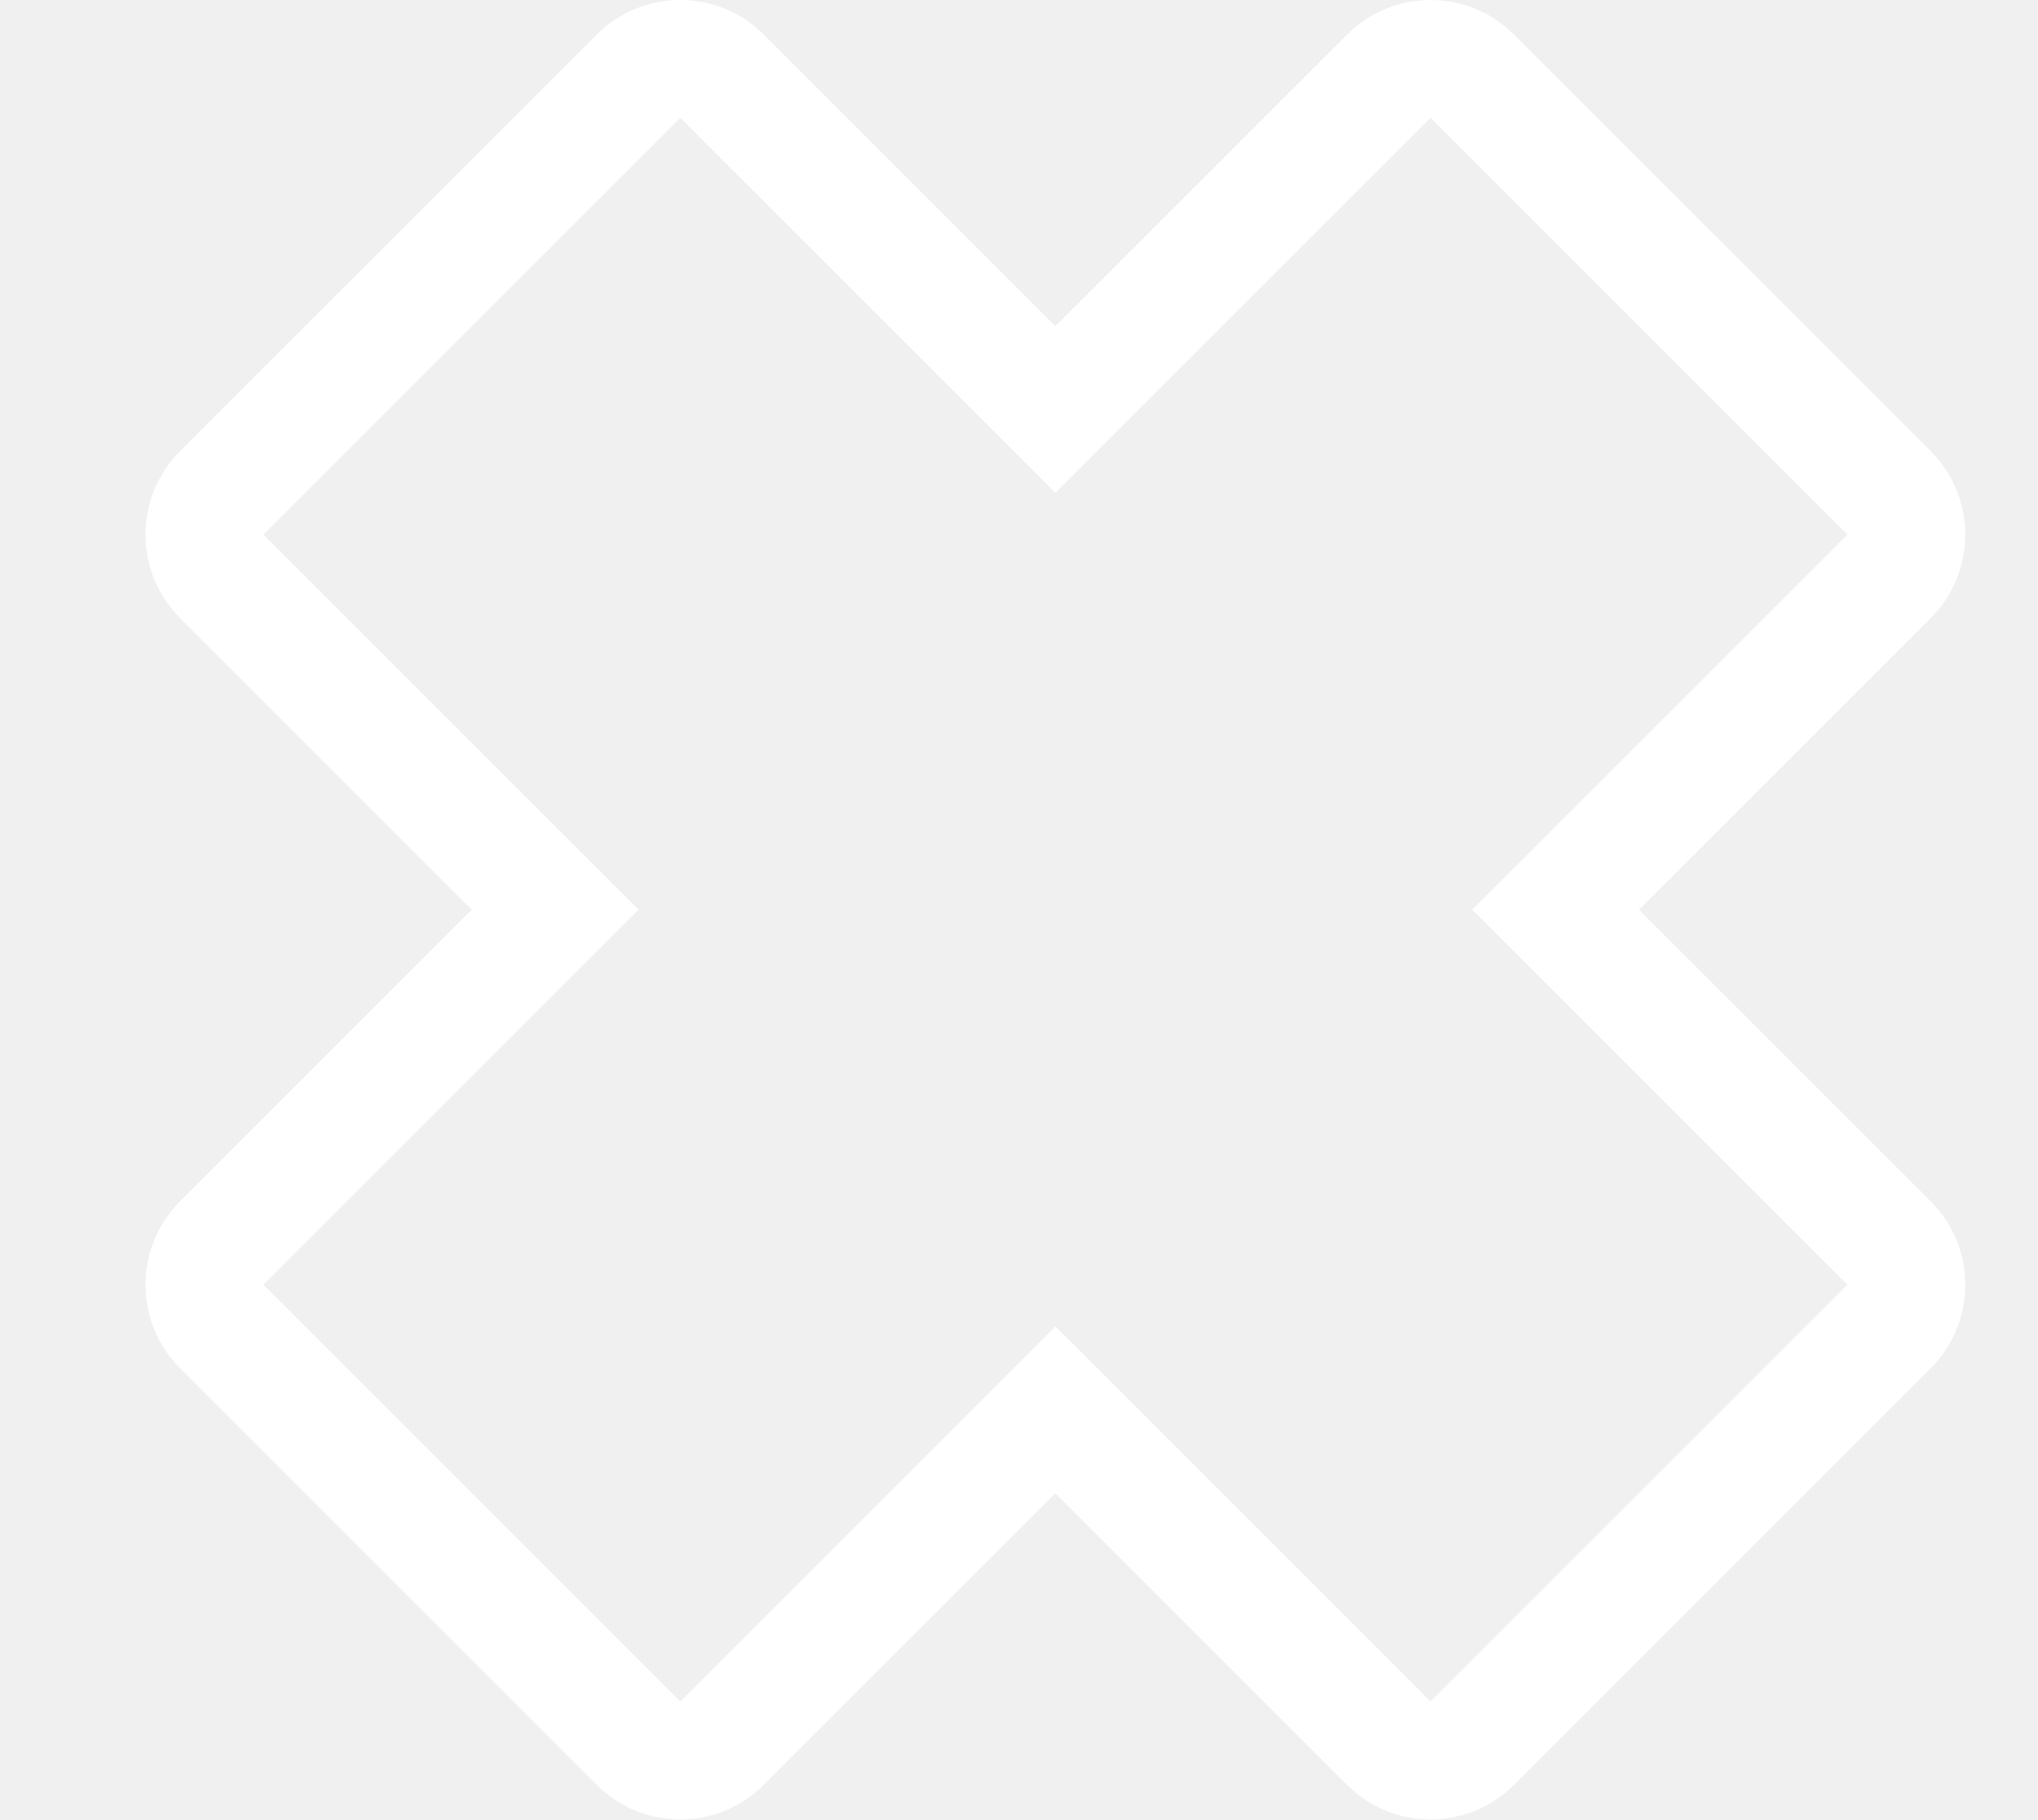
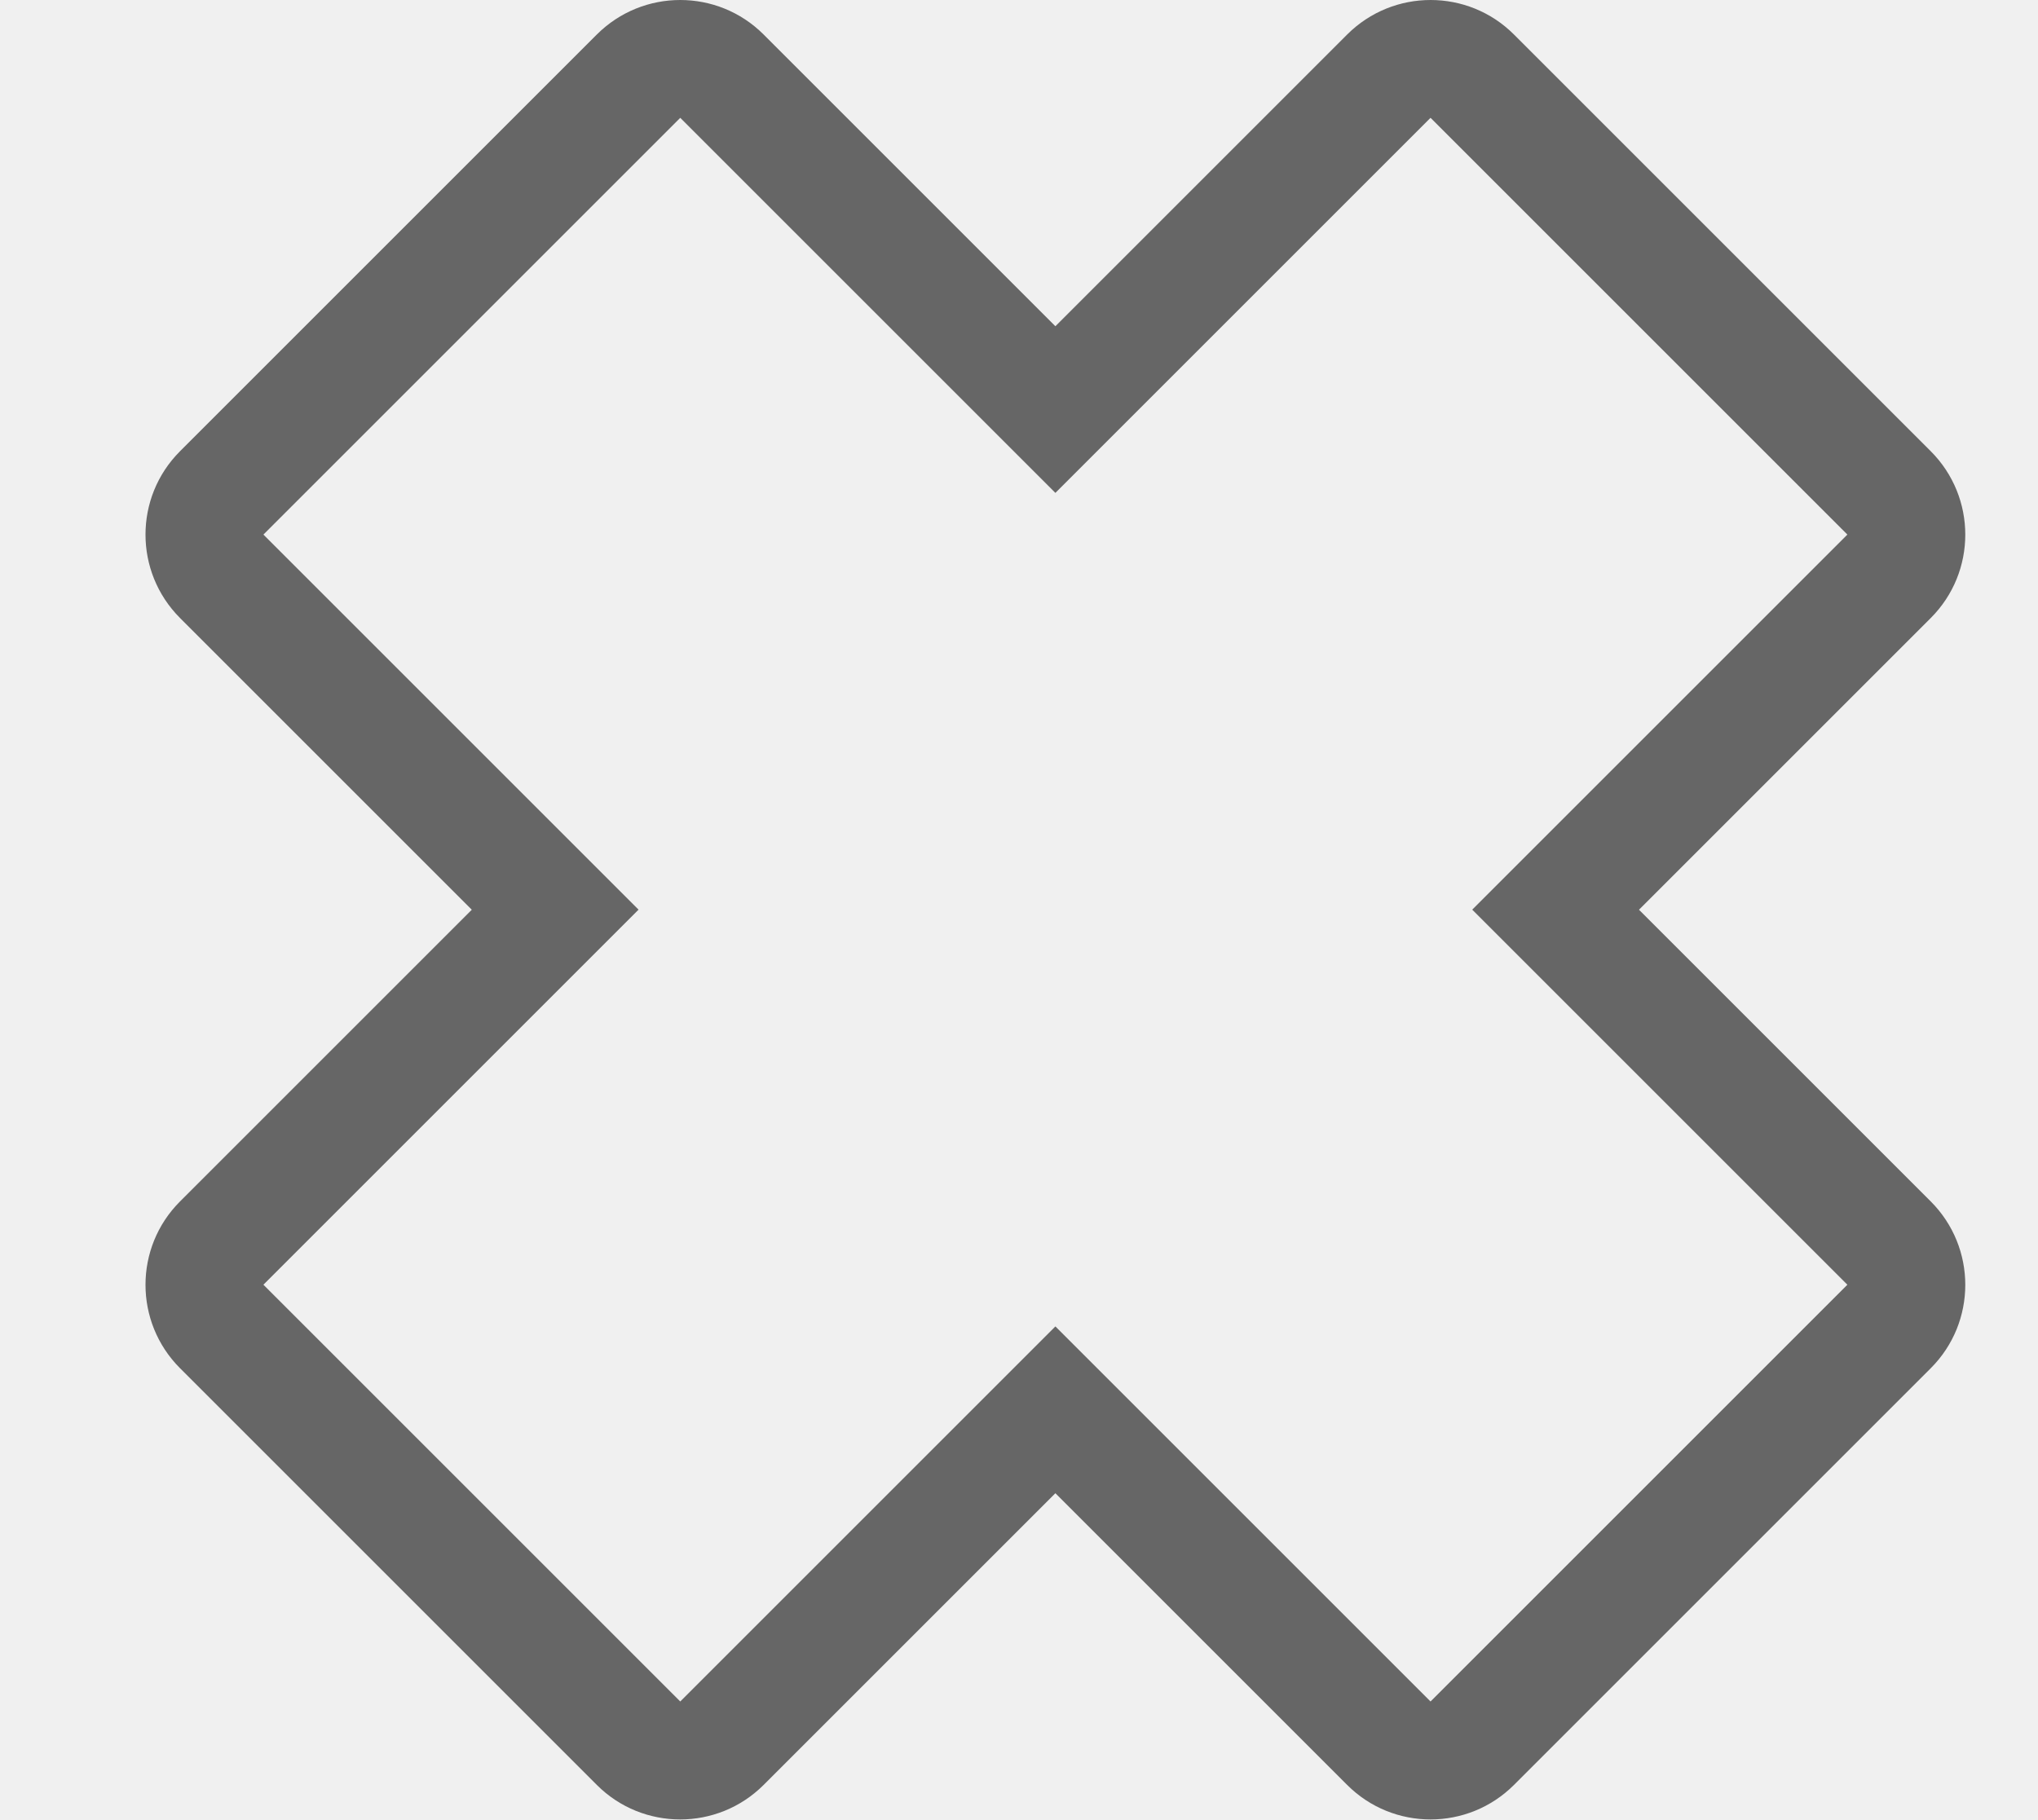
<svg xmlns="http://www.w3.org/2000/svg" width="28" height="25" viewBox="0 0 28 25">
-   <path d="M20.227 12.5l5.154 5.154-5.727 5.727-5.154-5.154-5.154 5.154-5.727-5.727 5.154-5.154-5.154-5.154 5.727-5.727 5.154 5.154 5.154-5.154 5.727 5.727m-4.581-6.872c-.632-.632-1.658-.632-2.291 0l-4.009 4.009-4.009-4.009c-.632-.632-1.658-.632-2.291 0l-5.727 5.727c-.632.632-.632 1.658 0 2.291l4.009 4.009-4.009 4.009c-.632.632-.632 1.658 0 2.291l5.727 5.727c.632.632 1.658.632 2.291 0l4.009-4.009 4.009 4.009c.632.632 1.658.632 2.291 0l5.727-5.727c.632-.632.632-1.658 0-2.291l-4.009-4.009 4.009-4.009c.632-.632.632-1.658 0-2.291" fill="#fff" fill-rule="evenodd" />
+   <path d="M20.227 12.5l5.154 5.154-5.727 5.727-5.154-5.154-5.154 5.154-5.727-5.727 5.154-5.154-5.154-5.154 5.727-5.727 5.154 5.154 5.154-5.154 5.727 5.727m-4.581-6.872c-.632-.632-1.658-.632-2.291 0l-4.009 4.009-4.009-4.009c-.632-.632-1.658-.632-2.291 0l-5.727 5.727c-.632.632-.632 1.658 0 2.291l4.009 4.009-4.009 4.009c-.632.632-.632 1.658 0 2.291l5.727 5.727c.632.632 1.658.632 2.291 0l4.009-4.009 4.009 4.009c.632.632 1.658.632 2.291 0l5.727-5.727c.632-.632.632-1.658 0-2.291l-4.009-4.009 4.009-4.009c.632-.632.632-1.658 0-2.291" fill="#666" fill-rule="evenodd" />
</svg>
